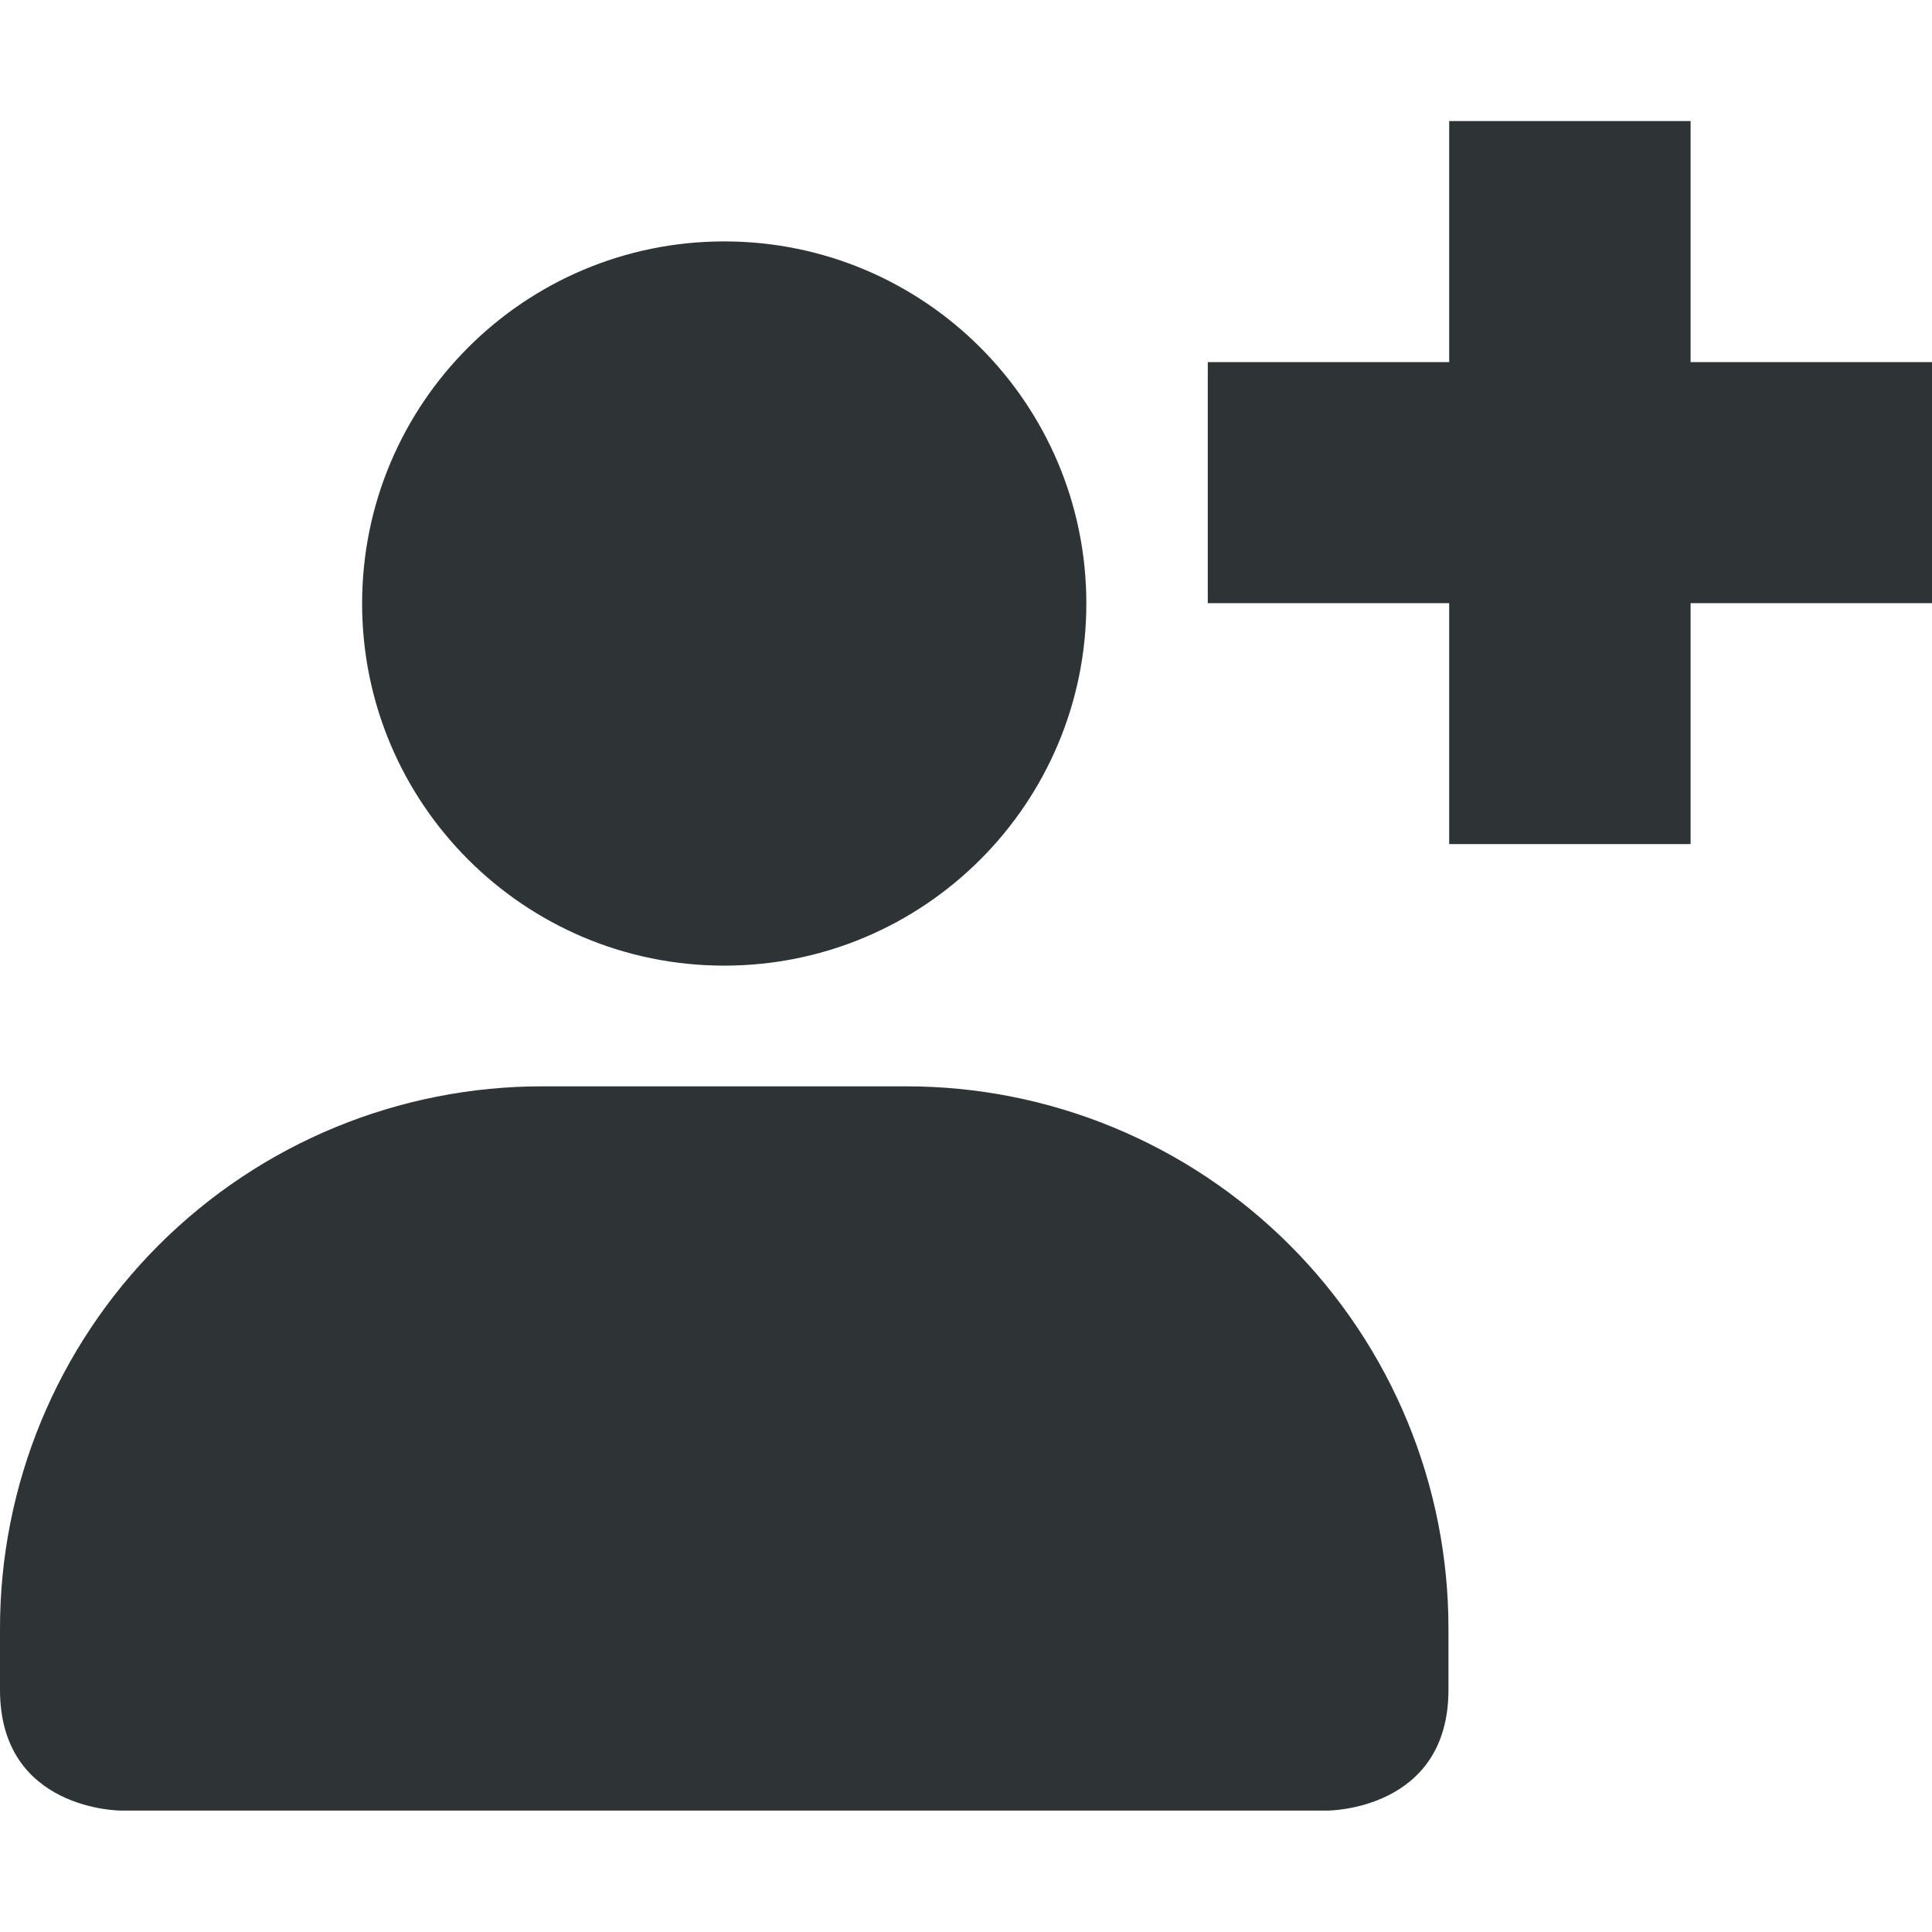
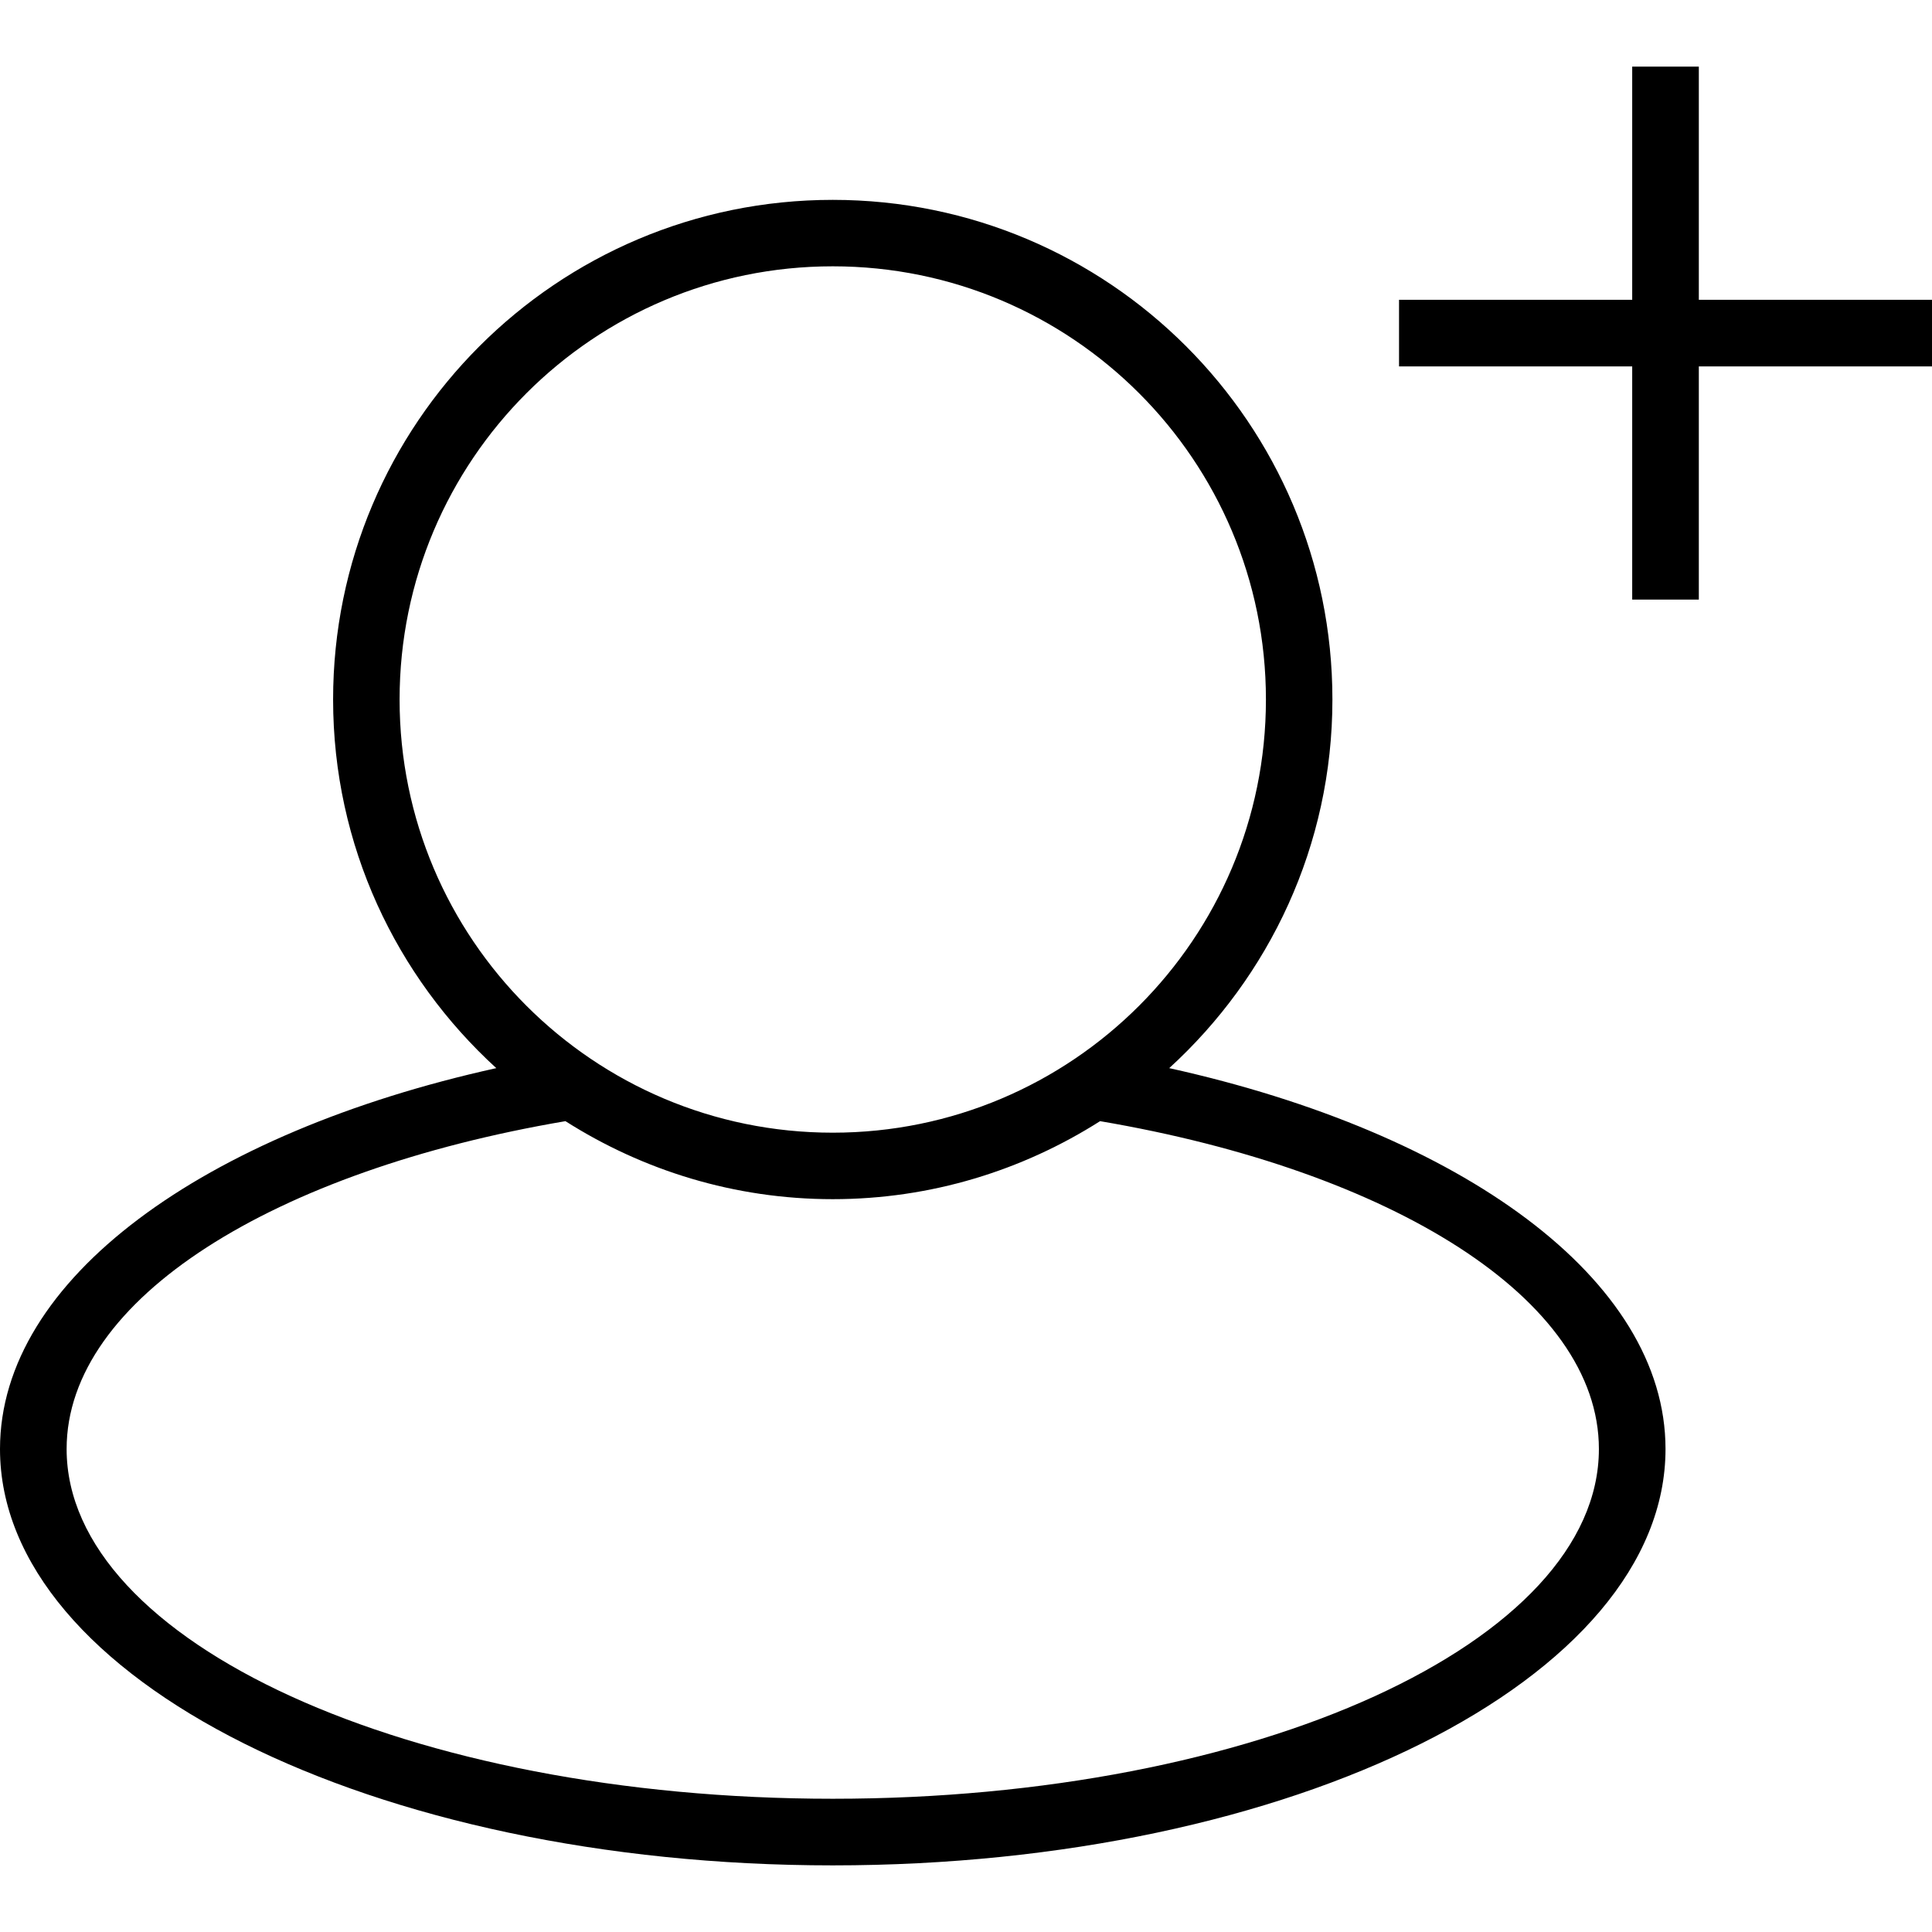
- <svg xmlns="http://www.w3.org/2000/svg" width="16.006" height="16" id="new-user">
-   <g fill="#2e3436">
-     <path d="M6 2a3 3 0 100 6 3 3 0 000-6zM4.5 9A4.49 4.49 0 000 13.5v.5c0 1 1 1 1 1h10s1 0 1-1v-.5A4.49 4.49 0 007.5 9z" color="#bebebe" overflow="visible" />
-     <path d="M12.006 1.003V3h-2v1.997h2v1.996h2V4.997h2V3h-2V1.003z" />
+ <svg xmlns="http://www.w3.org/2000/svg" version="1.1" id="new-user" x="0px" y="0px" viewBox="0 0 612 612" style="enable-background:new 0 0 612 612;" xml:space="preserve">
+   <g>
+     <g>
+       <g>
+         <path d="M370.376,338.352c31.687-28.943,51.693-70.464,51.693-116.765c0-87.411-70.866-158.276-158.276-158.276     s-158.276,70.865-158.276,158.276c0,46.301,20.006,87.822,51.693,116.765C64.629,358.832,0,405.134,0,459     c0,72.85,118.105,131.896,263.793,131.896S527.586,531.85,527.586,459C527.586,405.134,462.957,358.832,370.376,338.352z      M126.579,221.586c0-75.783,61.432-137.226,137.214-137.226s137.215,61.432,137.215,137.226     c0,75.782-61.433,137.214-137.215,137.214S126.579,297.369,126.579,221.586z M263.793,569.793     c-134.039,0-242.689-49.604-242.689-110.793c0-47.588,65.737-88.159,158.012-103.85c24.511,15.574,53.497,24.712,84.677,24.712     c31.181,0,60.166-9.138,84.678-24.712c92.274,15.69,158.012,56.262,158.012,103.85     C506.482,520.189,397.832,569.793,263.793,569.793z M538.138,94.965V21.104h-21.104v73.862h-73.861v21.104h73.861v73.862h21.104     v-73.862H612V94.965H538.138z" />
+       </g>
+     </g>
  </g>
+   <g>
+ </g>
+   <g>
+ </g>
+   <g>
+ </g>
+   <g>
+ </g>
+   <g>
+ </g>
+   <g>
+ </g>
+   <g>
+ </g>
+   <g>
+ </g>
+   <g>
+ </g>
+   <g>
+ </g>
+   <g>
+ </g>
+   <g>
+ </g>
+   <g>
+ </g>
+   <g>
+ </g>
+   <g>
+ </g>
</svg>
